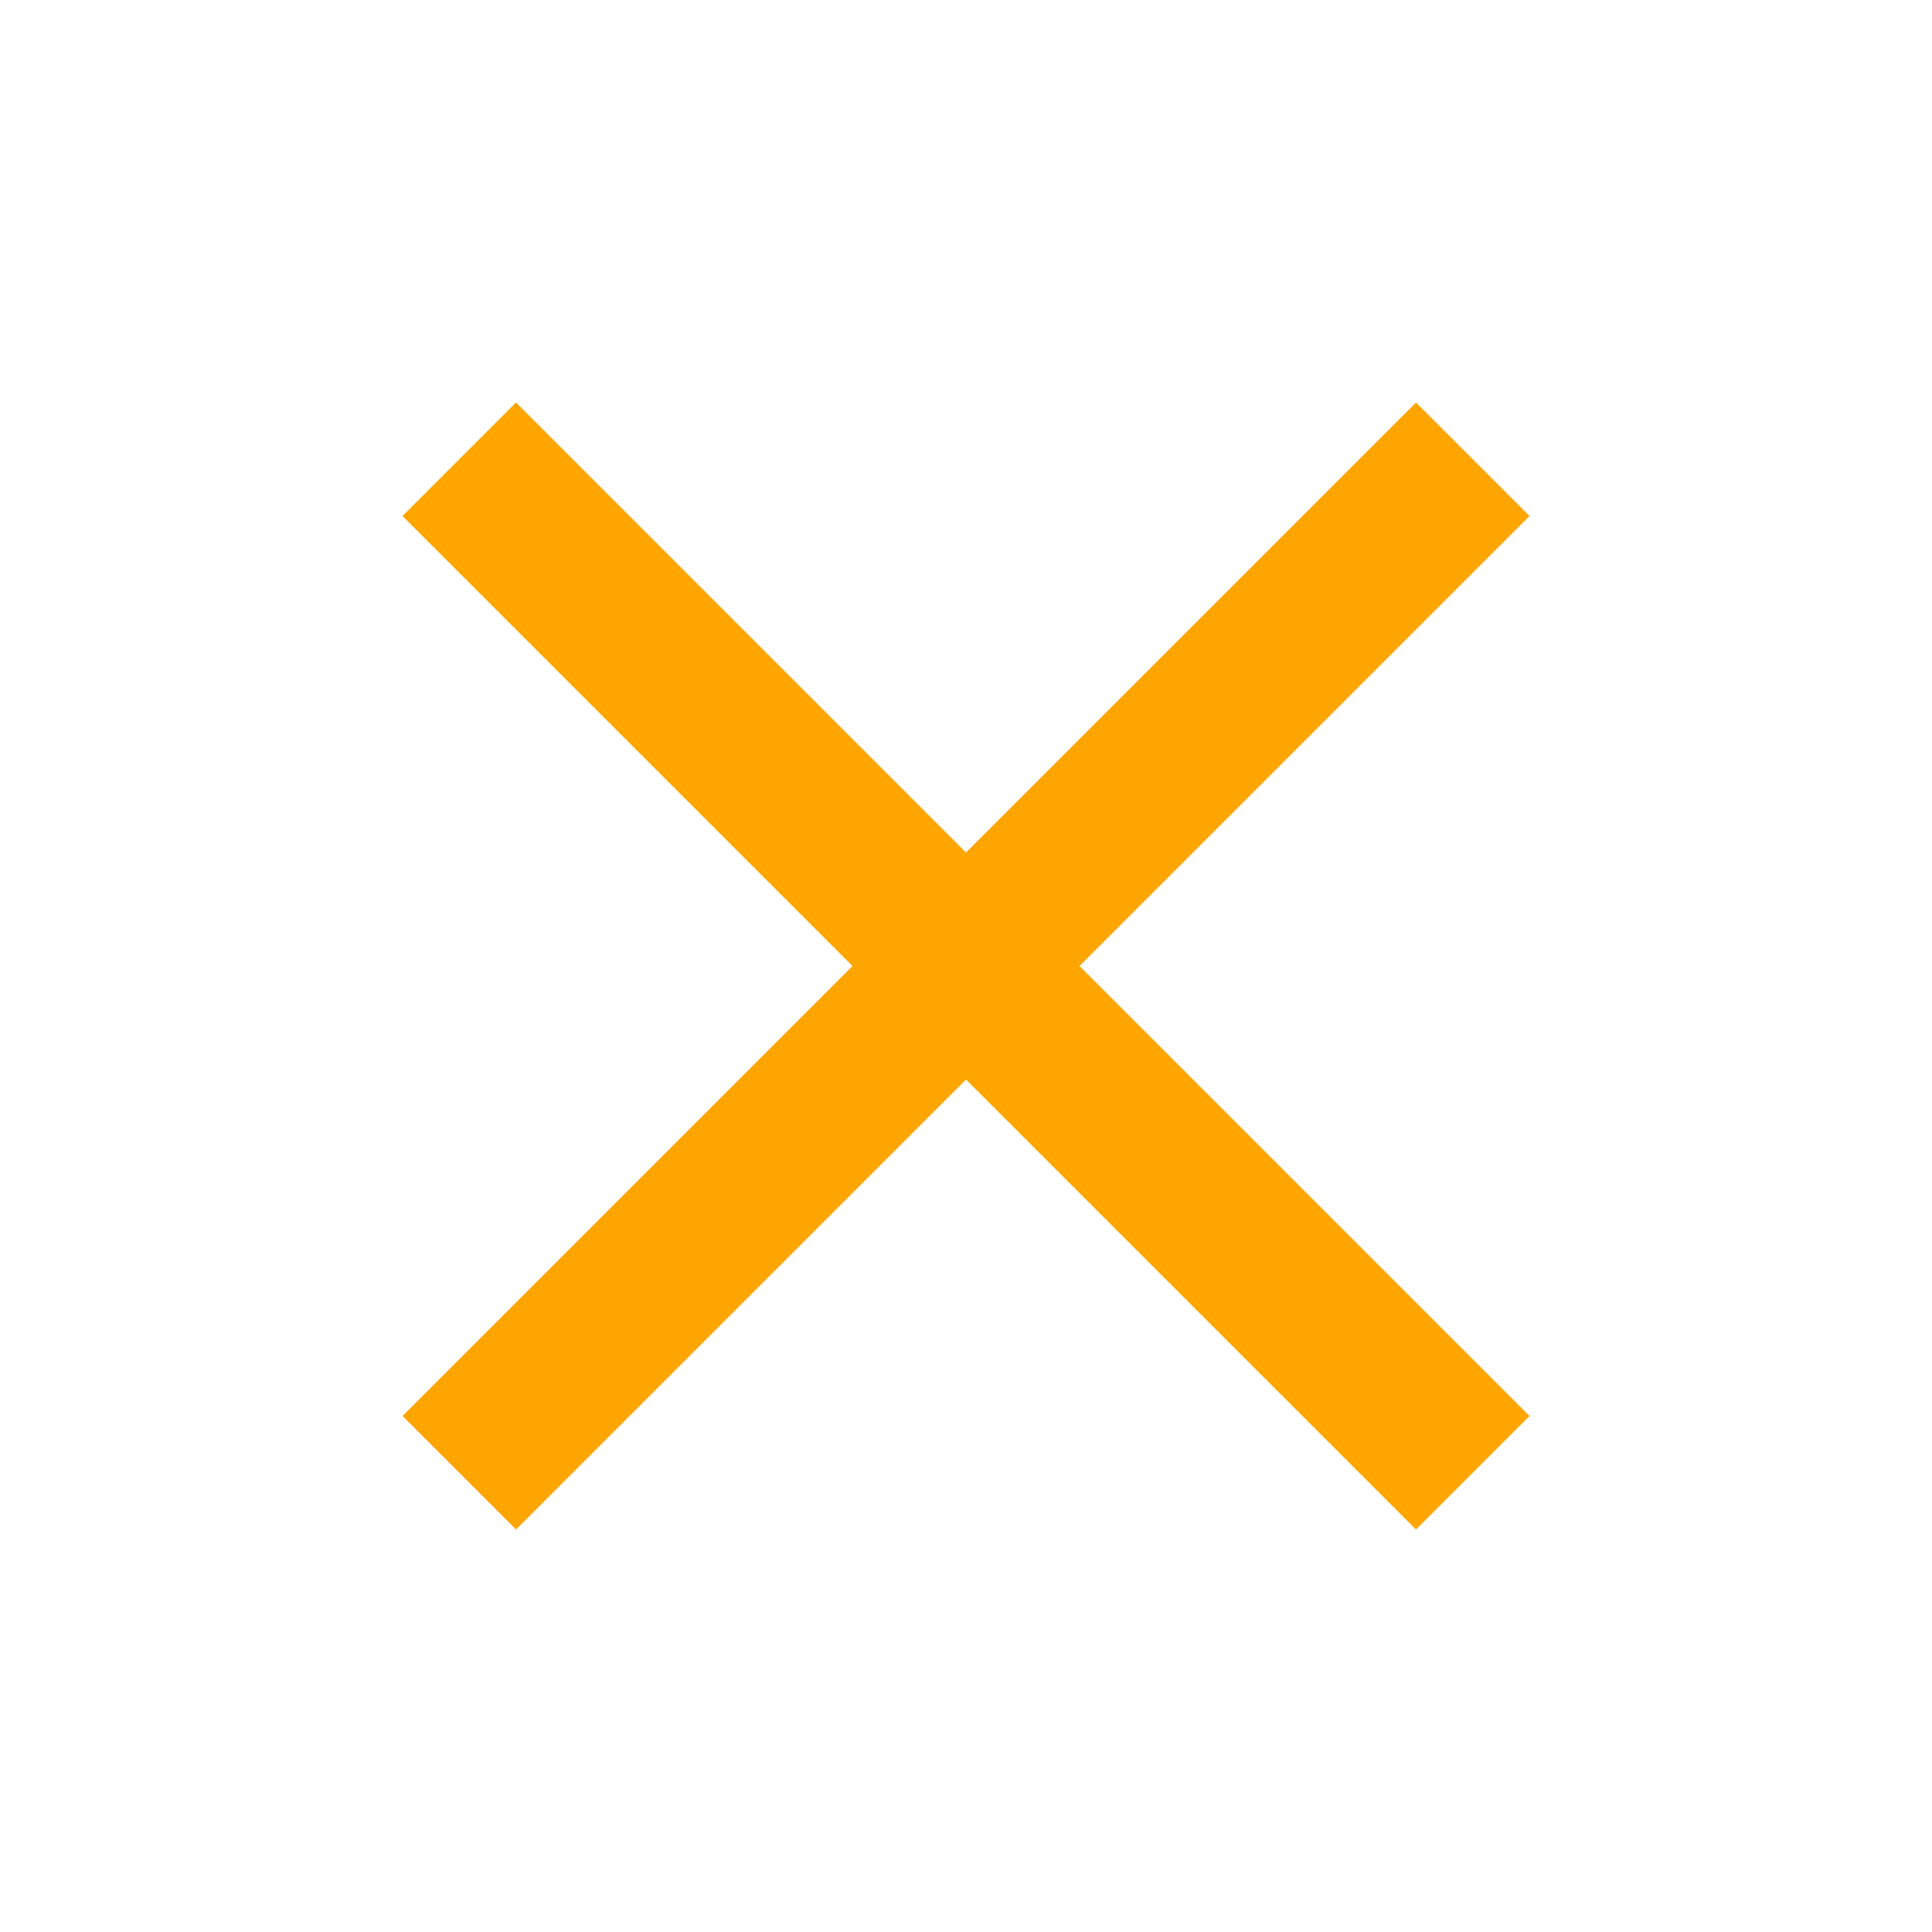
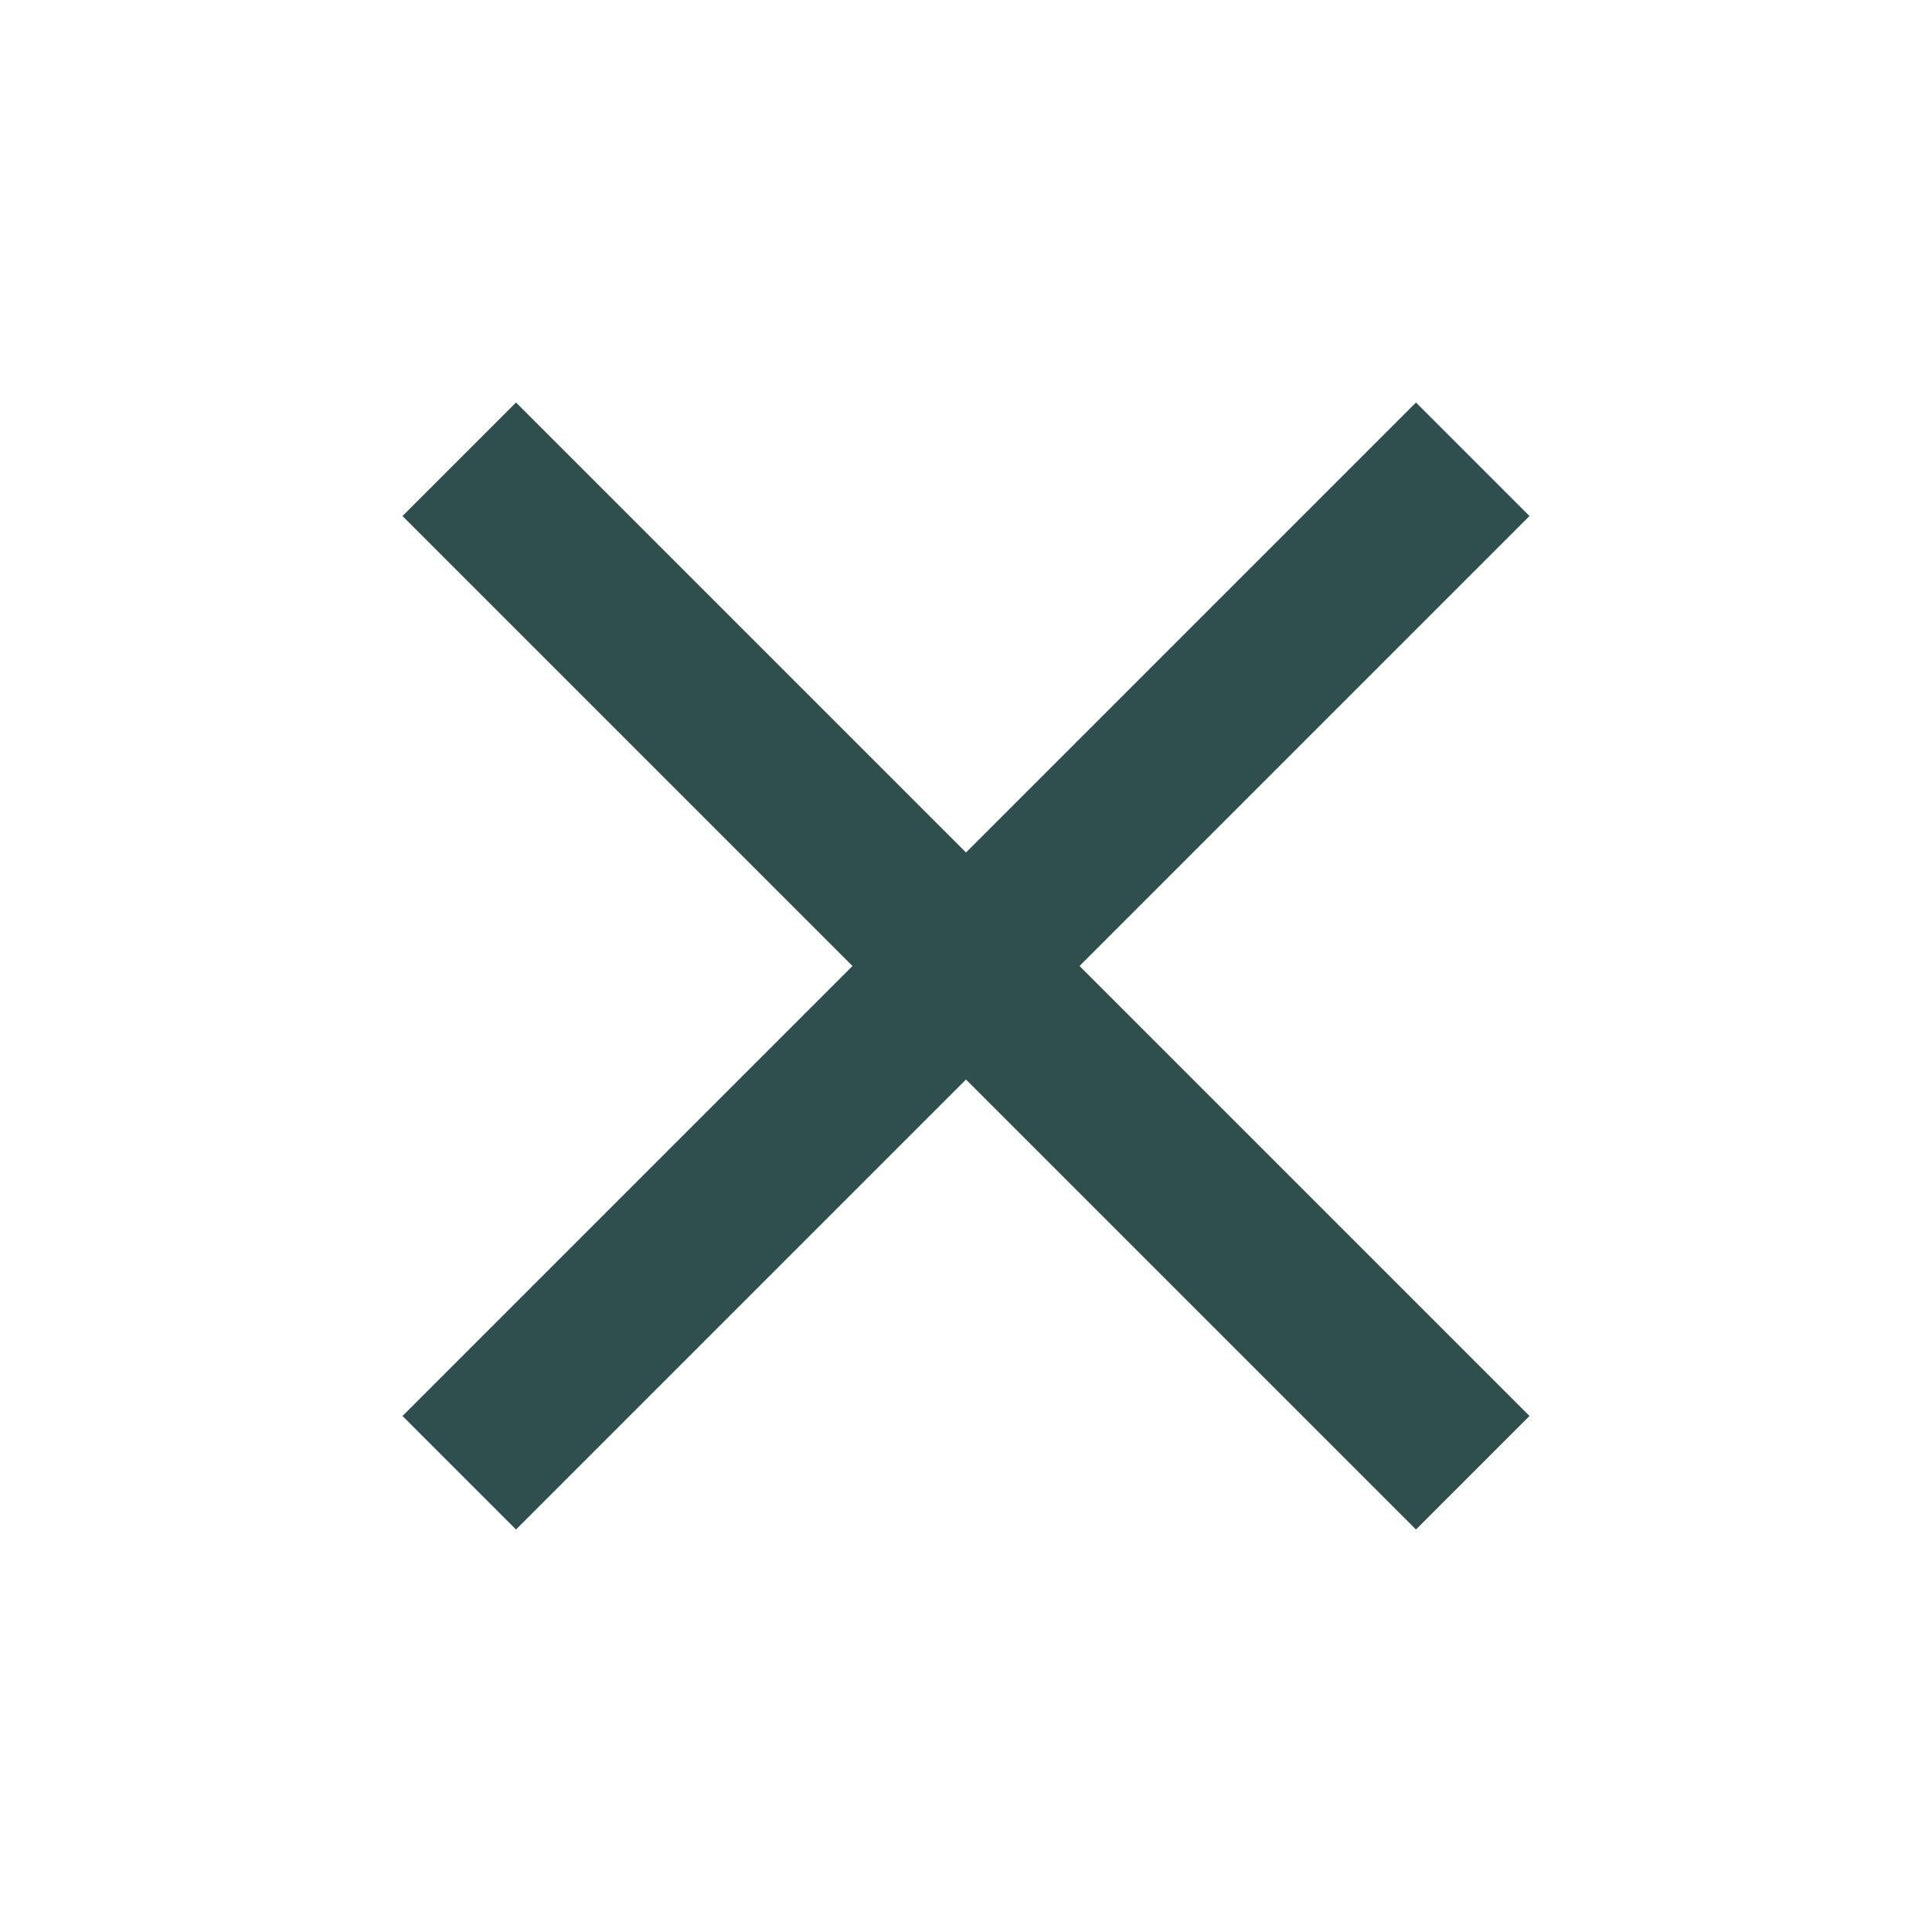
- <svg xmlns="http://www.w3.org/2000/svg" height="36px" viewBox="0 0 24 24" width="36px" fill="#FFA500">
+ <svg xmlns="http://www.w3.org/2000/svg" height="36px" viewBox="0 0 24 24" width="36px" fill="#2f4f4f">
  <path d="M0 0h24v24H0V0z" fill="none" />
  <path d="M19 6.41L17.59 5 12 10.59 6.41 5 5 6.41 10.59 12 5 17.59 6.41 19 12 13.41 17.59 19 19 17.59 13.41 12 19 6.41z" />
</svg>
